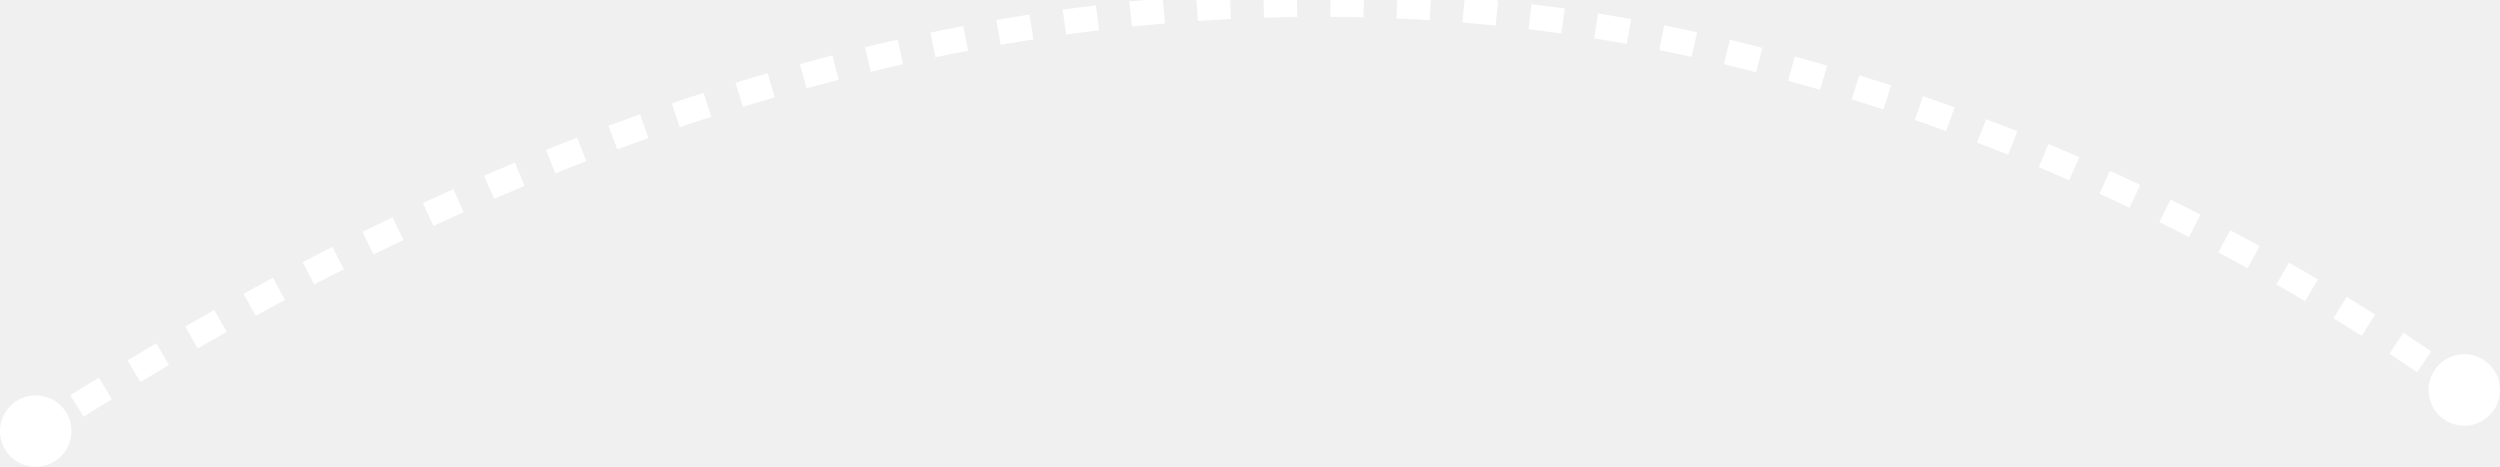
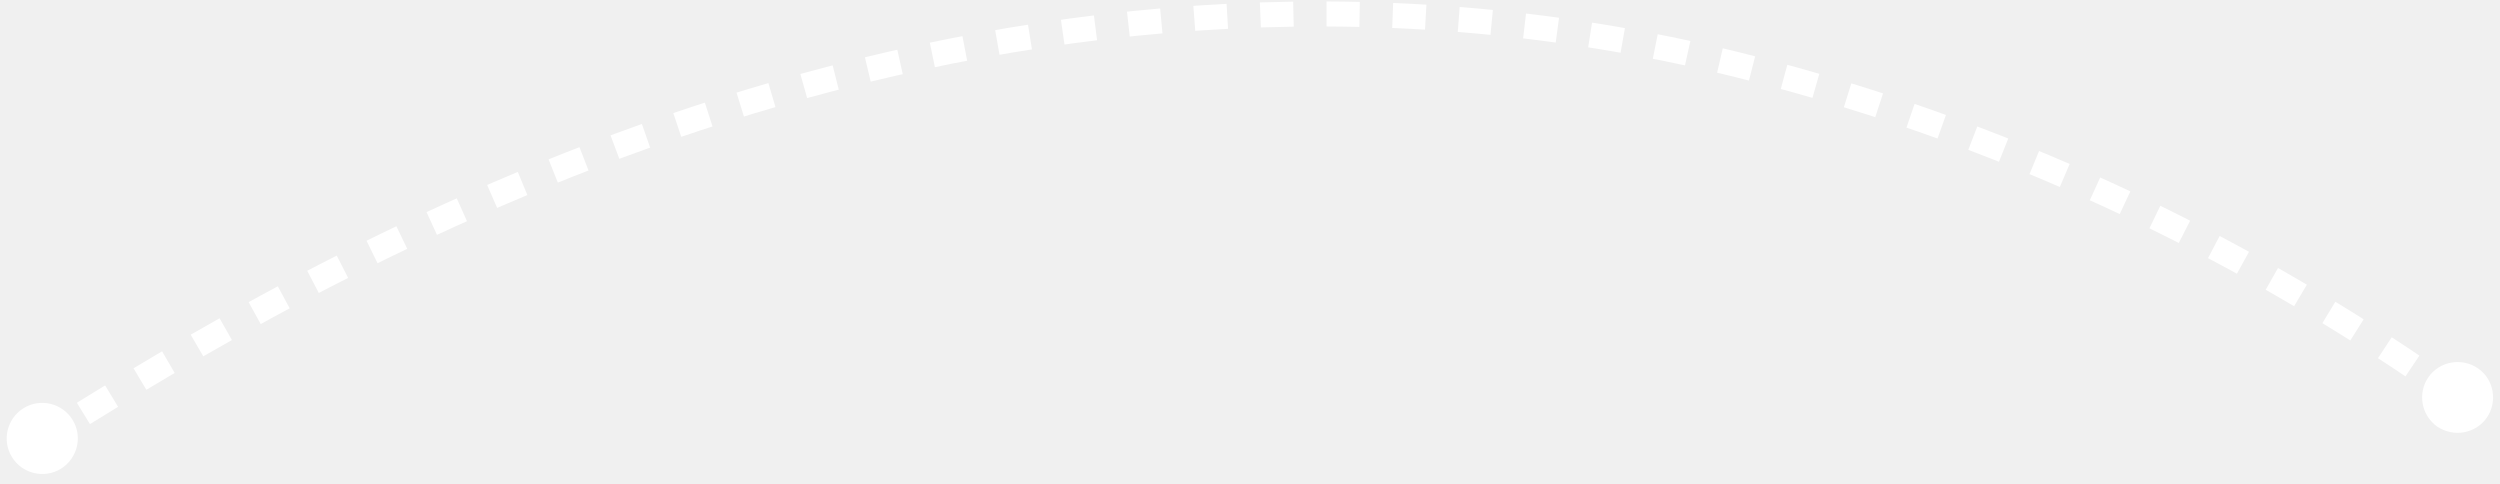
- <svg xmlns="http://www.w3.org/2000/svg" id="_レイヤー_2" data-name="レイヤー 2" viewBox="0 0 894.21 166.96">
+ <svg xmlns="http://www.w3.org/2000/svg" id="_レイヤー_2" version="1.1" viewBox="0 0 899.2 174">
  <defs>
    <style>
-       .cls-1 {
-         stroke-dasharray: 11.93 11.93;
-       }
- 
-       .cls-1, .cls-2 {
+       .st0, .st1 {
        fill: none;
        stroke: #fff;
        stroke-miterlimit: 10;
        stroke-width: 9px;
      }

-       .cls-3 {
+       .st1 {
+         stroke-dasharray: 11.9 11.9;
+       }
+ 
+       .st2 {
        fill: #fff;
      }
    </style>
  </defs>
-   <g id="_マップ" data-name="マップ">
-     <g id="_3" data-name="3">
+   <g id="_マップ">
+     <g id="_3">
      <g>
-         <path class="cls-2" d="M12.26,154.57c1.63-1,3.34-2.05,5.11-3.15" />
-         <path class="cls-1" d="M27.52,145.16C119.69,88.45,351.17-47.62,622.88,19.86c106.14,26.36,189.61,71.94,249.34,113.04" />
-         <path class="cls-2" d="M877.13,136.3c1.65,1.16,3.29,2.31,4.9,3.45" />
+         <path class="st0" d="M14.8,158.1c1.6-1,3.3-2.1,5.1-3.1" />
+         <path class="st1" d="M30,148.7C122.2,91.9,353.7-44.1,625.4,23.4c106.1,26.4,189.6,71.9,249.3,113" />
+         <path class="st0" d="M879.6,139.8c1.7,1.2,3.3,2.3,4.9,3.4" />
        <g>
-           <circle class="cls-3" cx="12.78" cy="154.18" r="11.28" transform="translate(-118.36 72.08) rotate(-53.21)" />
-           <path class="cls-3" d="M19.45,165.08c6.01-3.68,7.9-11.56,4.22-17.57-3.68-6.01-11.56-7.9-17.57-4.22-6.01,3.68-7.9,11.56-4.22,17.57s11.56,7.9,17.57,4.22c6.01-3.68-6.01,3.68,0,0ZM7.67,145.84c4.6-2.82,10.63-1.37,13.45,3.23,2.82,4.6,1.37,10.63-3.23,13.45-4.6,2.82-10.63,1.37-13.45-3.23s-1.37-10.63,3.23-13.45c4.6-2.82-4.6,2.82,0,0Z" />
+           <circle class="st2" cx="15.3" cy="157.7" r="11.3" />
+           <path class="st2" d="M21.9,168.6c6-3.7,7.9-11.6,4.2-17.6s-11.6-7.9-17.6-4.2c-6,3.7-7.9,11.6-4.2,17.6s11.6,7.9,17.6,4.2-6,3.7,0,0h0ZM10.2,149.3c4.6-2.8,10.6-1.4,13.4,3.2,2.8,4.6,1.4,10.6-3.2,13.4-4.6,2.8-10.6,1.4-13.4-3.2s-1.4-10.6,3.2-13.4c4.6-2.8-4.6,2.8,0,0Z" />
        </g>
        <g>
-           <path class="cls-3" d="M874.93,148.71c5.09,3.59,12.13,2.37,15.72-2.72,3.59-5.09,2.37-12.13-2.72-15.72s-12.13-2.37-15.72,2.72-2.37,12.13,2.72,15.72Z" />
-           <path class="cls-3" d="M874.07,149.93c-5.76-4.06-7.14-12.05-3.08-17.81s12.05-7.14,17.81-3.08c5.76,4.06,7.14,12.05,3.08,17.81s-12.05,7.14-17.81,3.08c-5.76-4.06,5.76,4.06,0,0ZM887.07,131.5c-4.41-3.11-10.52-2.05-13.63,2.35-3.11,4.41-2.05,10.52,2.36,13.63,4.41,3.11,10.52,2.05,13.63-2.35,3.11-4.41,2.05-10.52-2.36-13.63-4.41-3.11,4.41,3.11,0,0Z" />
+           <path class="st2" d="M877.4,152.2c5.1,3.6,12.1,2.4,15.7-2.7,3.6-5.1,2.4-12.1-2.7-15.7s-12.1-2.4-15.7,2.7c-3.6,5.1-2.4,12.1,2.7,15.7Z" />
+           <path class="st2" d="M876.6,153.4c-5.8-4.1-7.1-12.1-3.1-17.8s12-7.1,17.8-3.1,7.1,12.1,3.1,17.8-12,7.1-17.8,3.1,5.8,4.1,0,0ZM889.6,135c-4.4-3.1-10.5-2.1-13.6,2.4-3.1,4.4-2,10.5,2.4,13.6s10.5,2.1,13.6-2.4c3.1-4.4,2-10.5-2.4-13.6s4.4,3.1,0,0Z" />
        </g>
      </g>
    </g>
  </g>
</svg>
